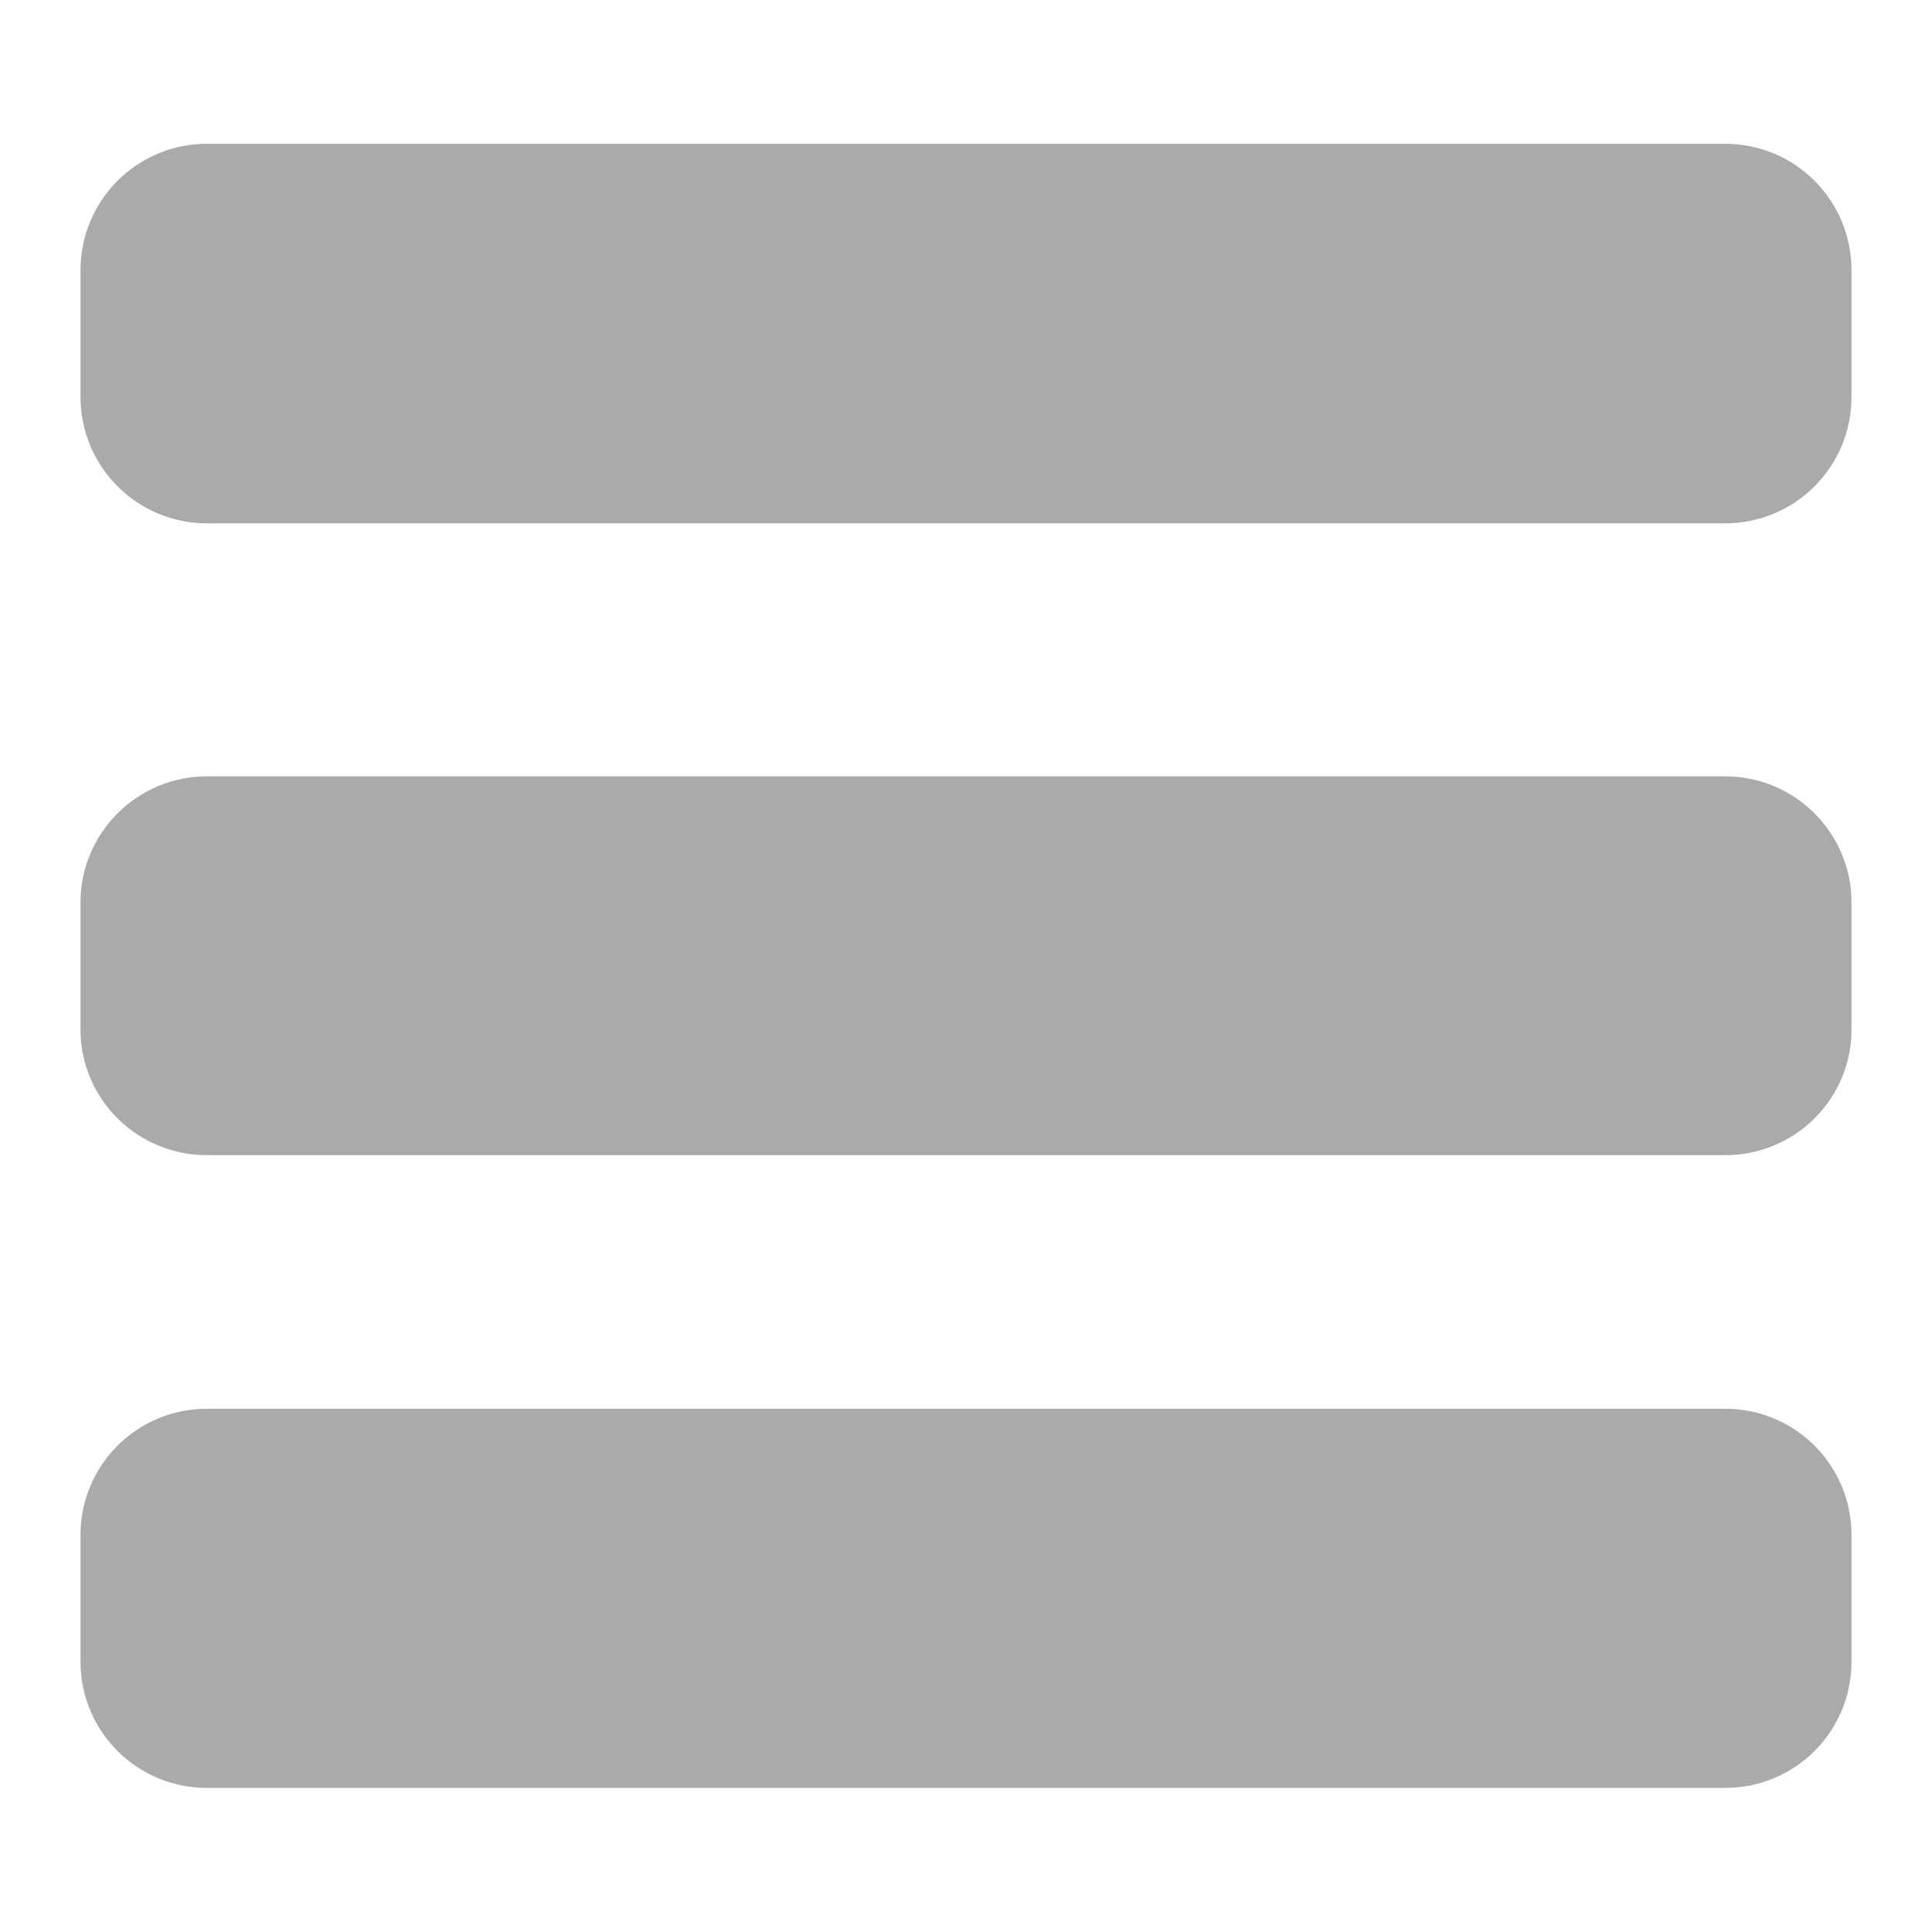
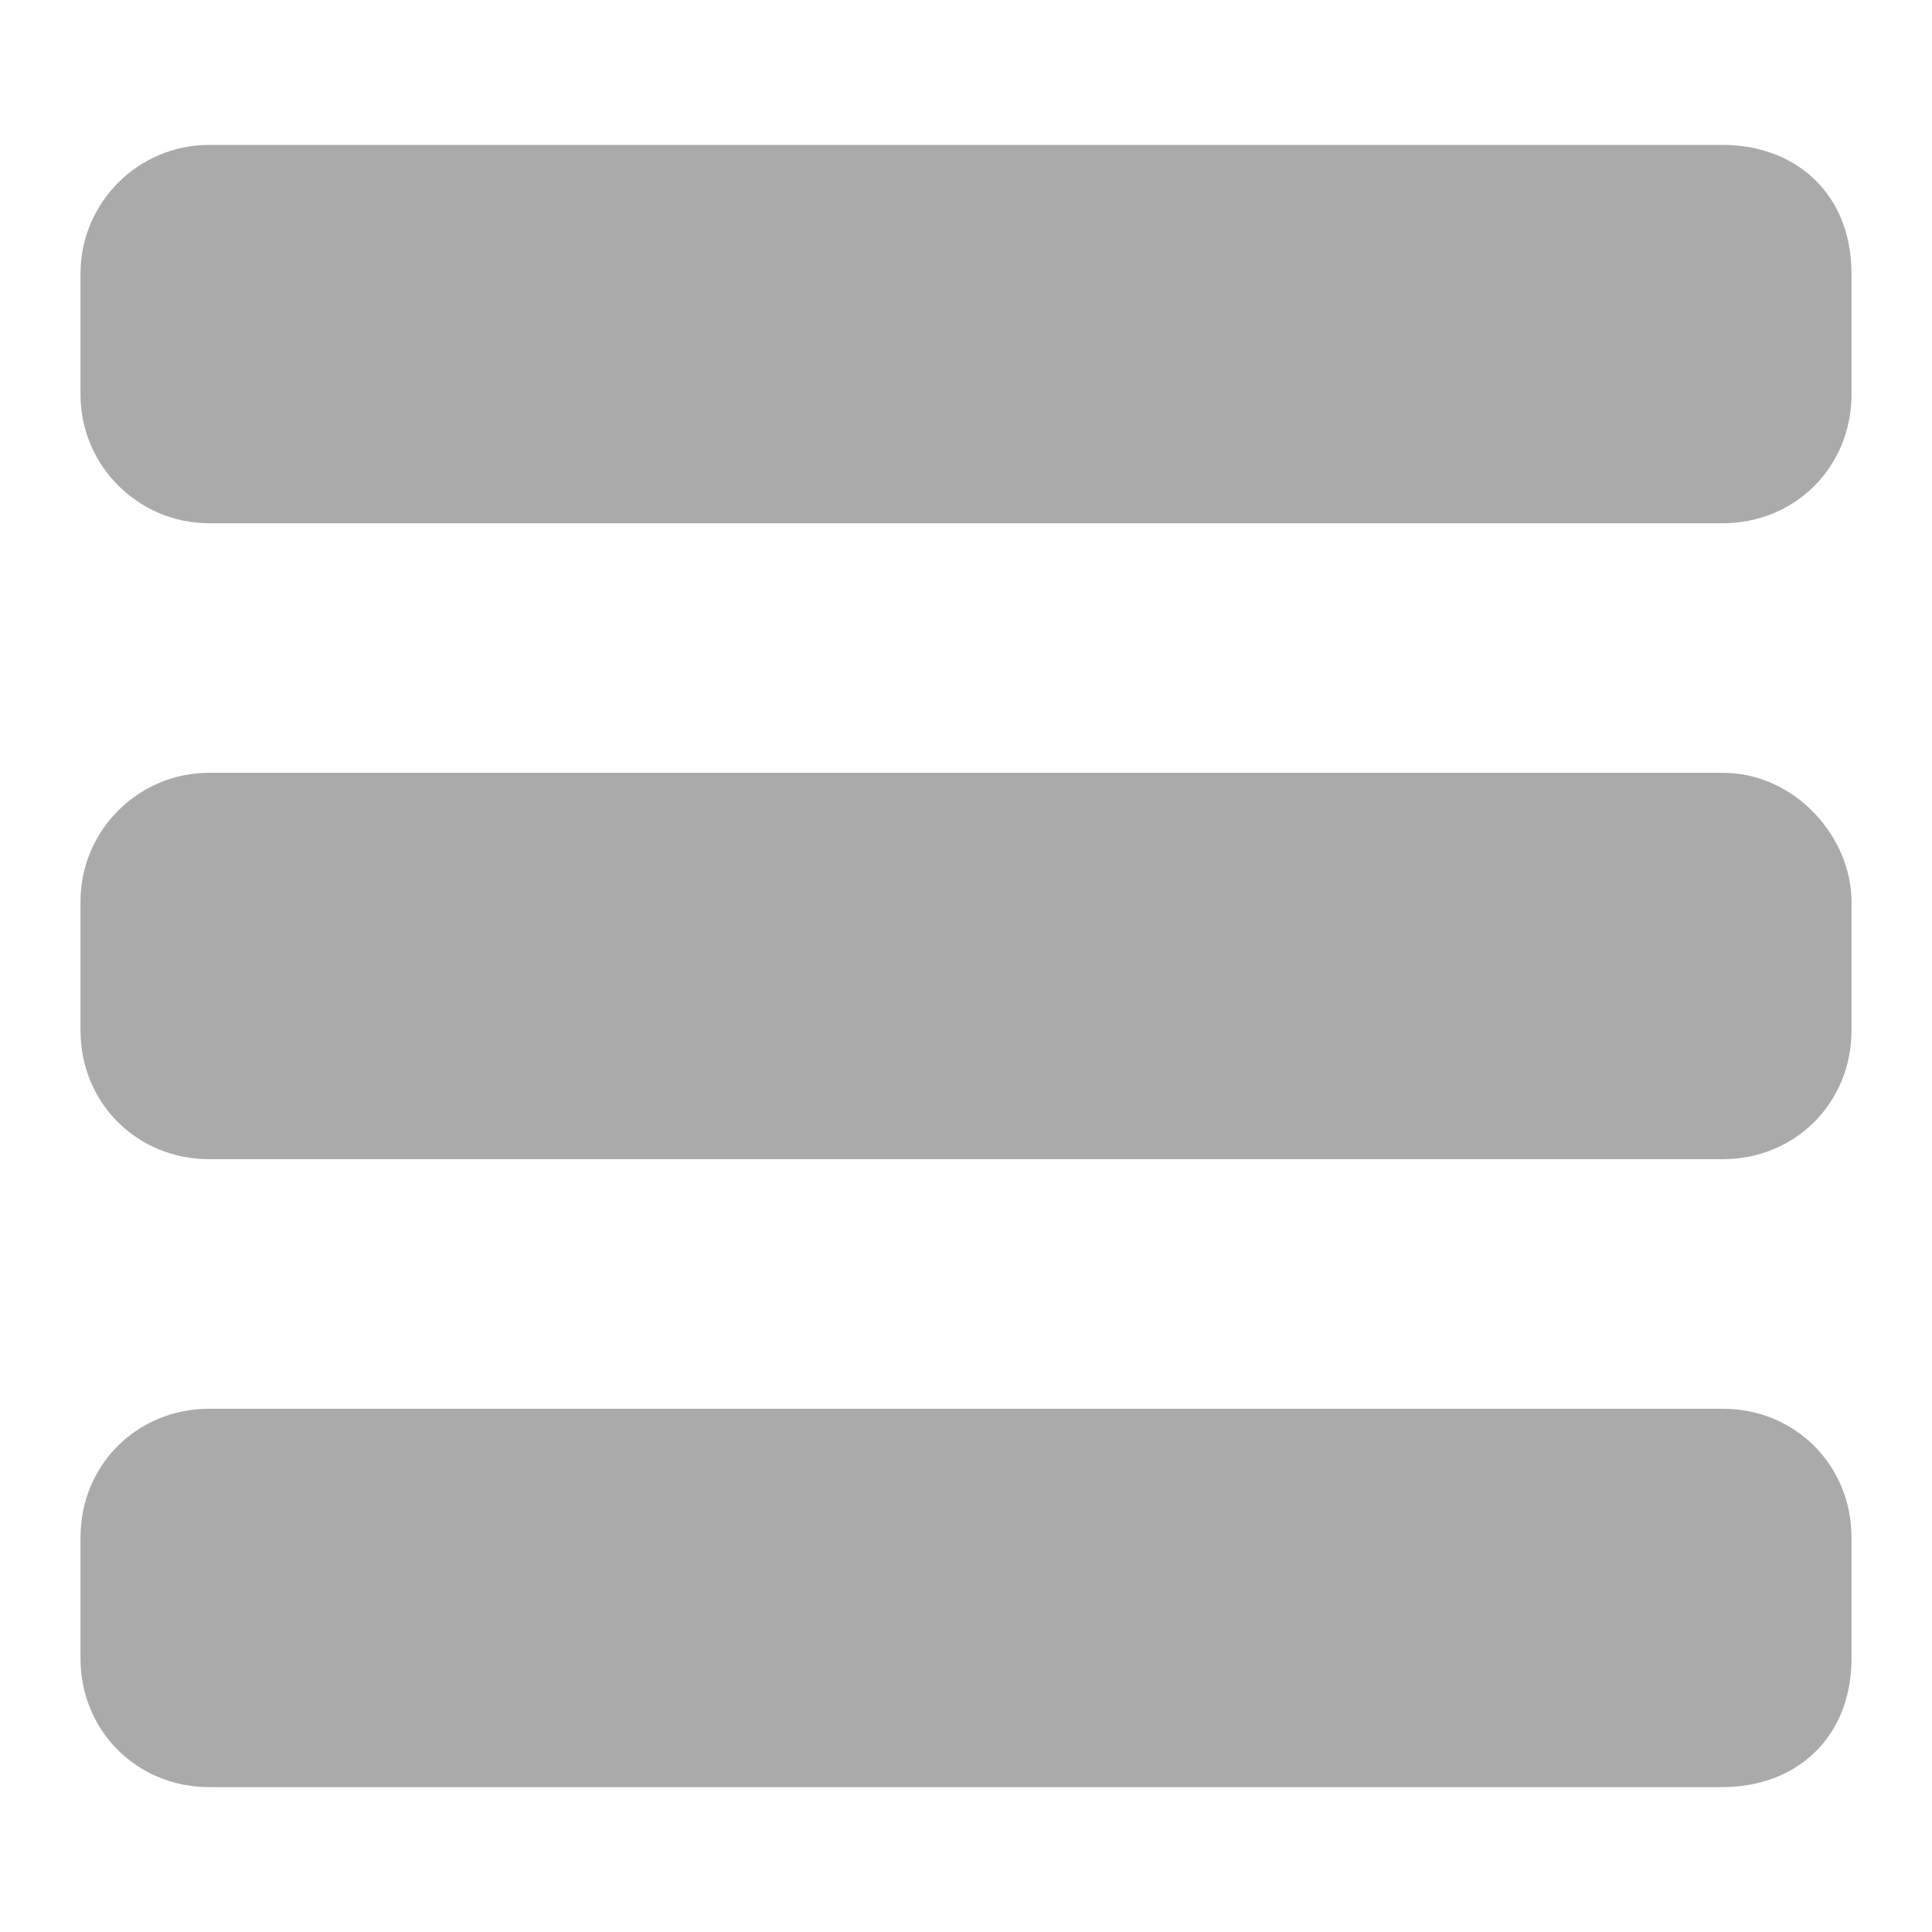
- <svg xmlns="http://www.w3.org/2000/svg" version="1.1" x="0px" y="0px" width="24" height="24" viewBox="0 0 24 24" xml:space="preserve">
-   <path fill="#AAAAAA" d="m 2.571,17.5 18.859,0 c 0.87,0 1.57,0.7 1.57,1.57 l 0,1.57 c 0,0.87 -0.7,1.57 -1.57,1.57 l -18.859,0 C 1.702,22.21 1,21.51 1,20.64 L 1,19.07 C 1,18.2 1.702,17.5 2.571,17.5 Z M 1,11.21 1,12.79 c 0,0.86 0.702,1.56 1.571,1.56 l 18.859,0 c 0.87,0 1.57,-0.7 1.57,-1.56 l 0,-1.58 C 23,10.35 22.3,9.644 21.43,9.644 l -18.859,0 C 1.702,9.644 1,10.35 1,11.21 Z M 1,3.357 1,4.929 c 0,0.869 0.702,1.572 1.571,1.572 l 18.859,0 C 22.3,6.501 23,5.798 23,4.929 L 23,3.357 C 23,2.489 22.3,1.786 21.43,1.786 l -18.859,0 C 1.702,1.786 1,2.489 1,3.357 Z" />
+ <svg xmlns="http://www.w3.org/2000/svg" width="24" height="24" viewBox="0 0 24 24">
+   <path fill="#AAA" d="M2.6 17.5h18.8c.9 0 1.6.7 1.6 1.6v1.5c0 1-.7 1.6-1.6 1.6H2.6c-.9 0-1.6-.7-1.6-1.6v-1.5c0-.9.7-1.6 1.6-1.6zM1 11.2v1.6c0 .9.7 1.6 1.6 1.6h18.8c.9 0 1.6-.7 1.6-1.6v-1.6c0-.8-.7-1.6-1.6-1.6H2.6A1.6 1.6 0 0 0 1 11.2zm0-7.8v1.5a1.6 1.6 0 0 0 1.6 1.6h18.8c.9 0 1.6-.7 1.6-1.6V3.4c0-1-.7-1.6-1.6-1.6H2.6A1.6 1.6 0 0 0 1 3.4z" />
</svg>
